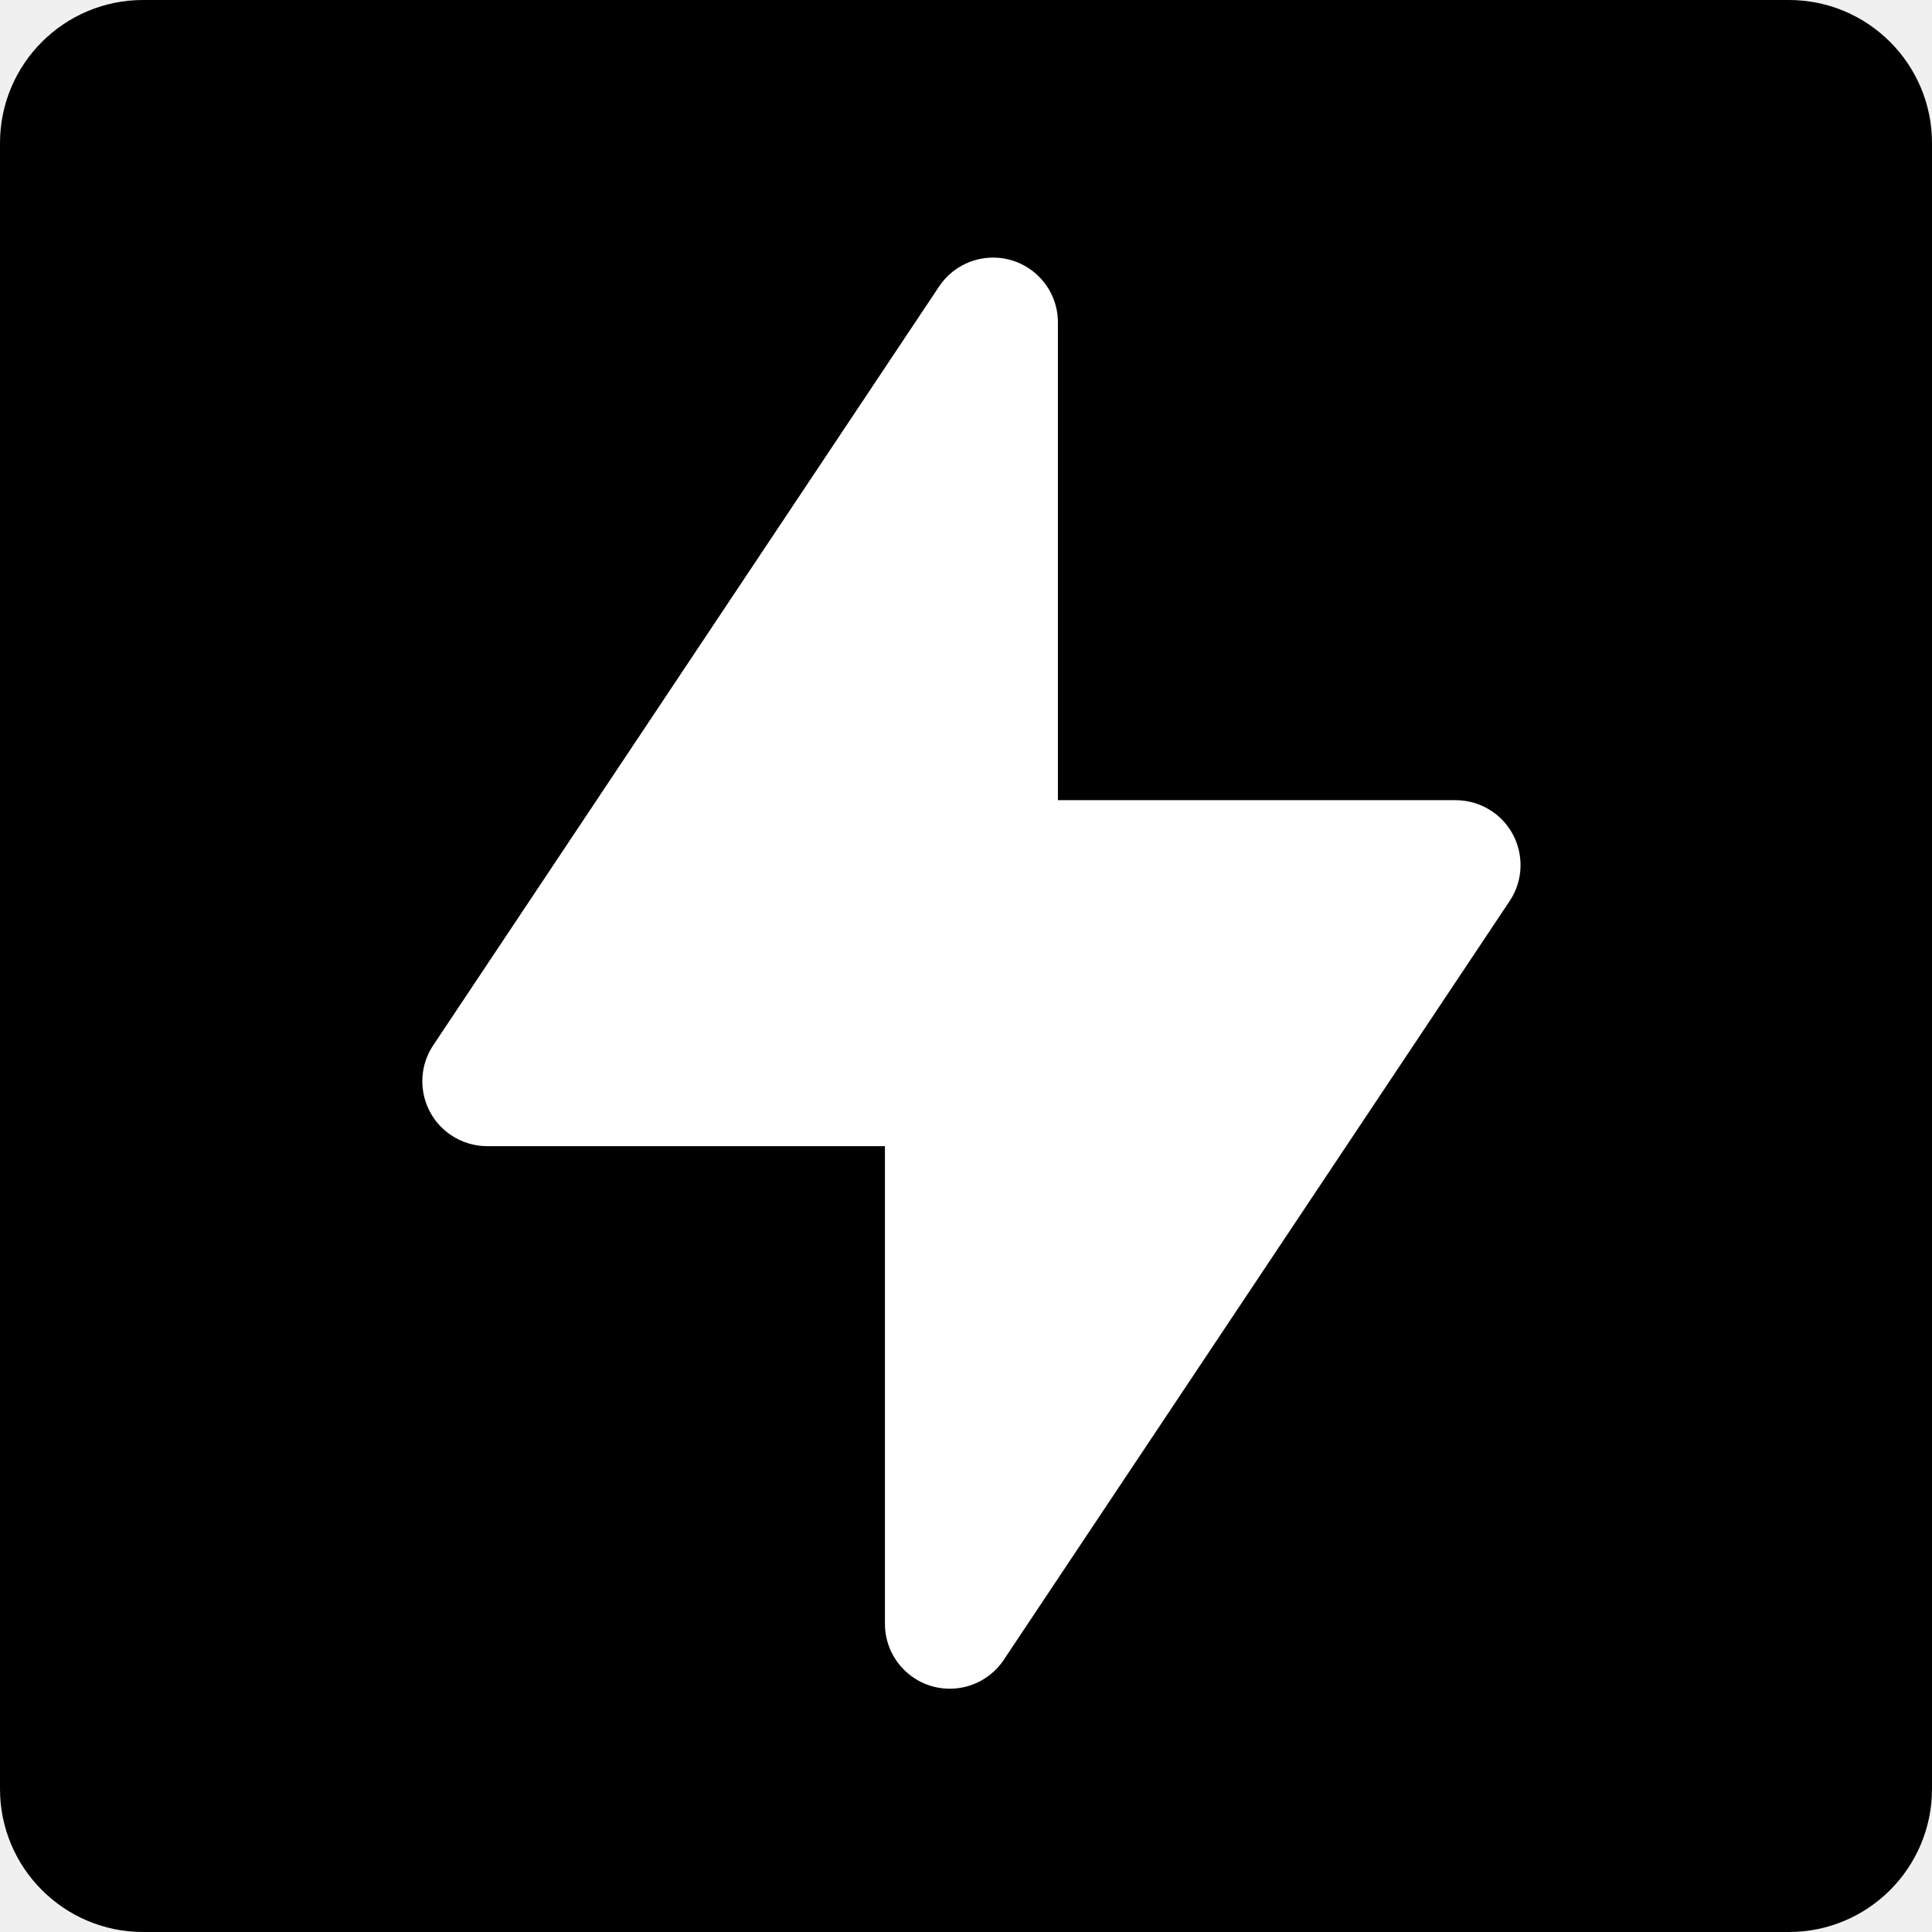
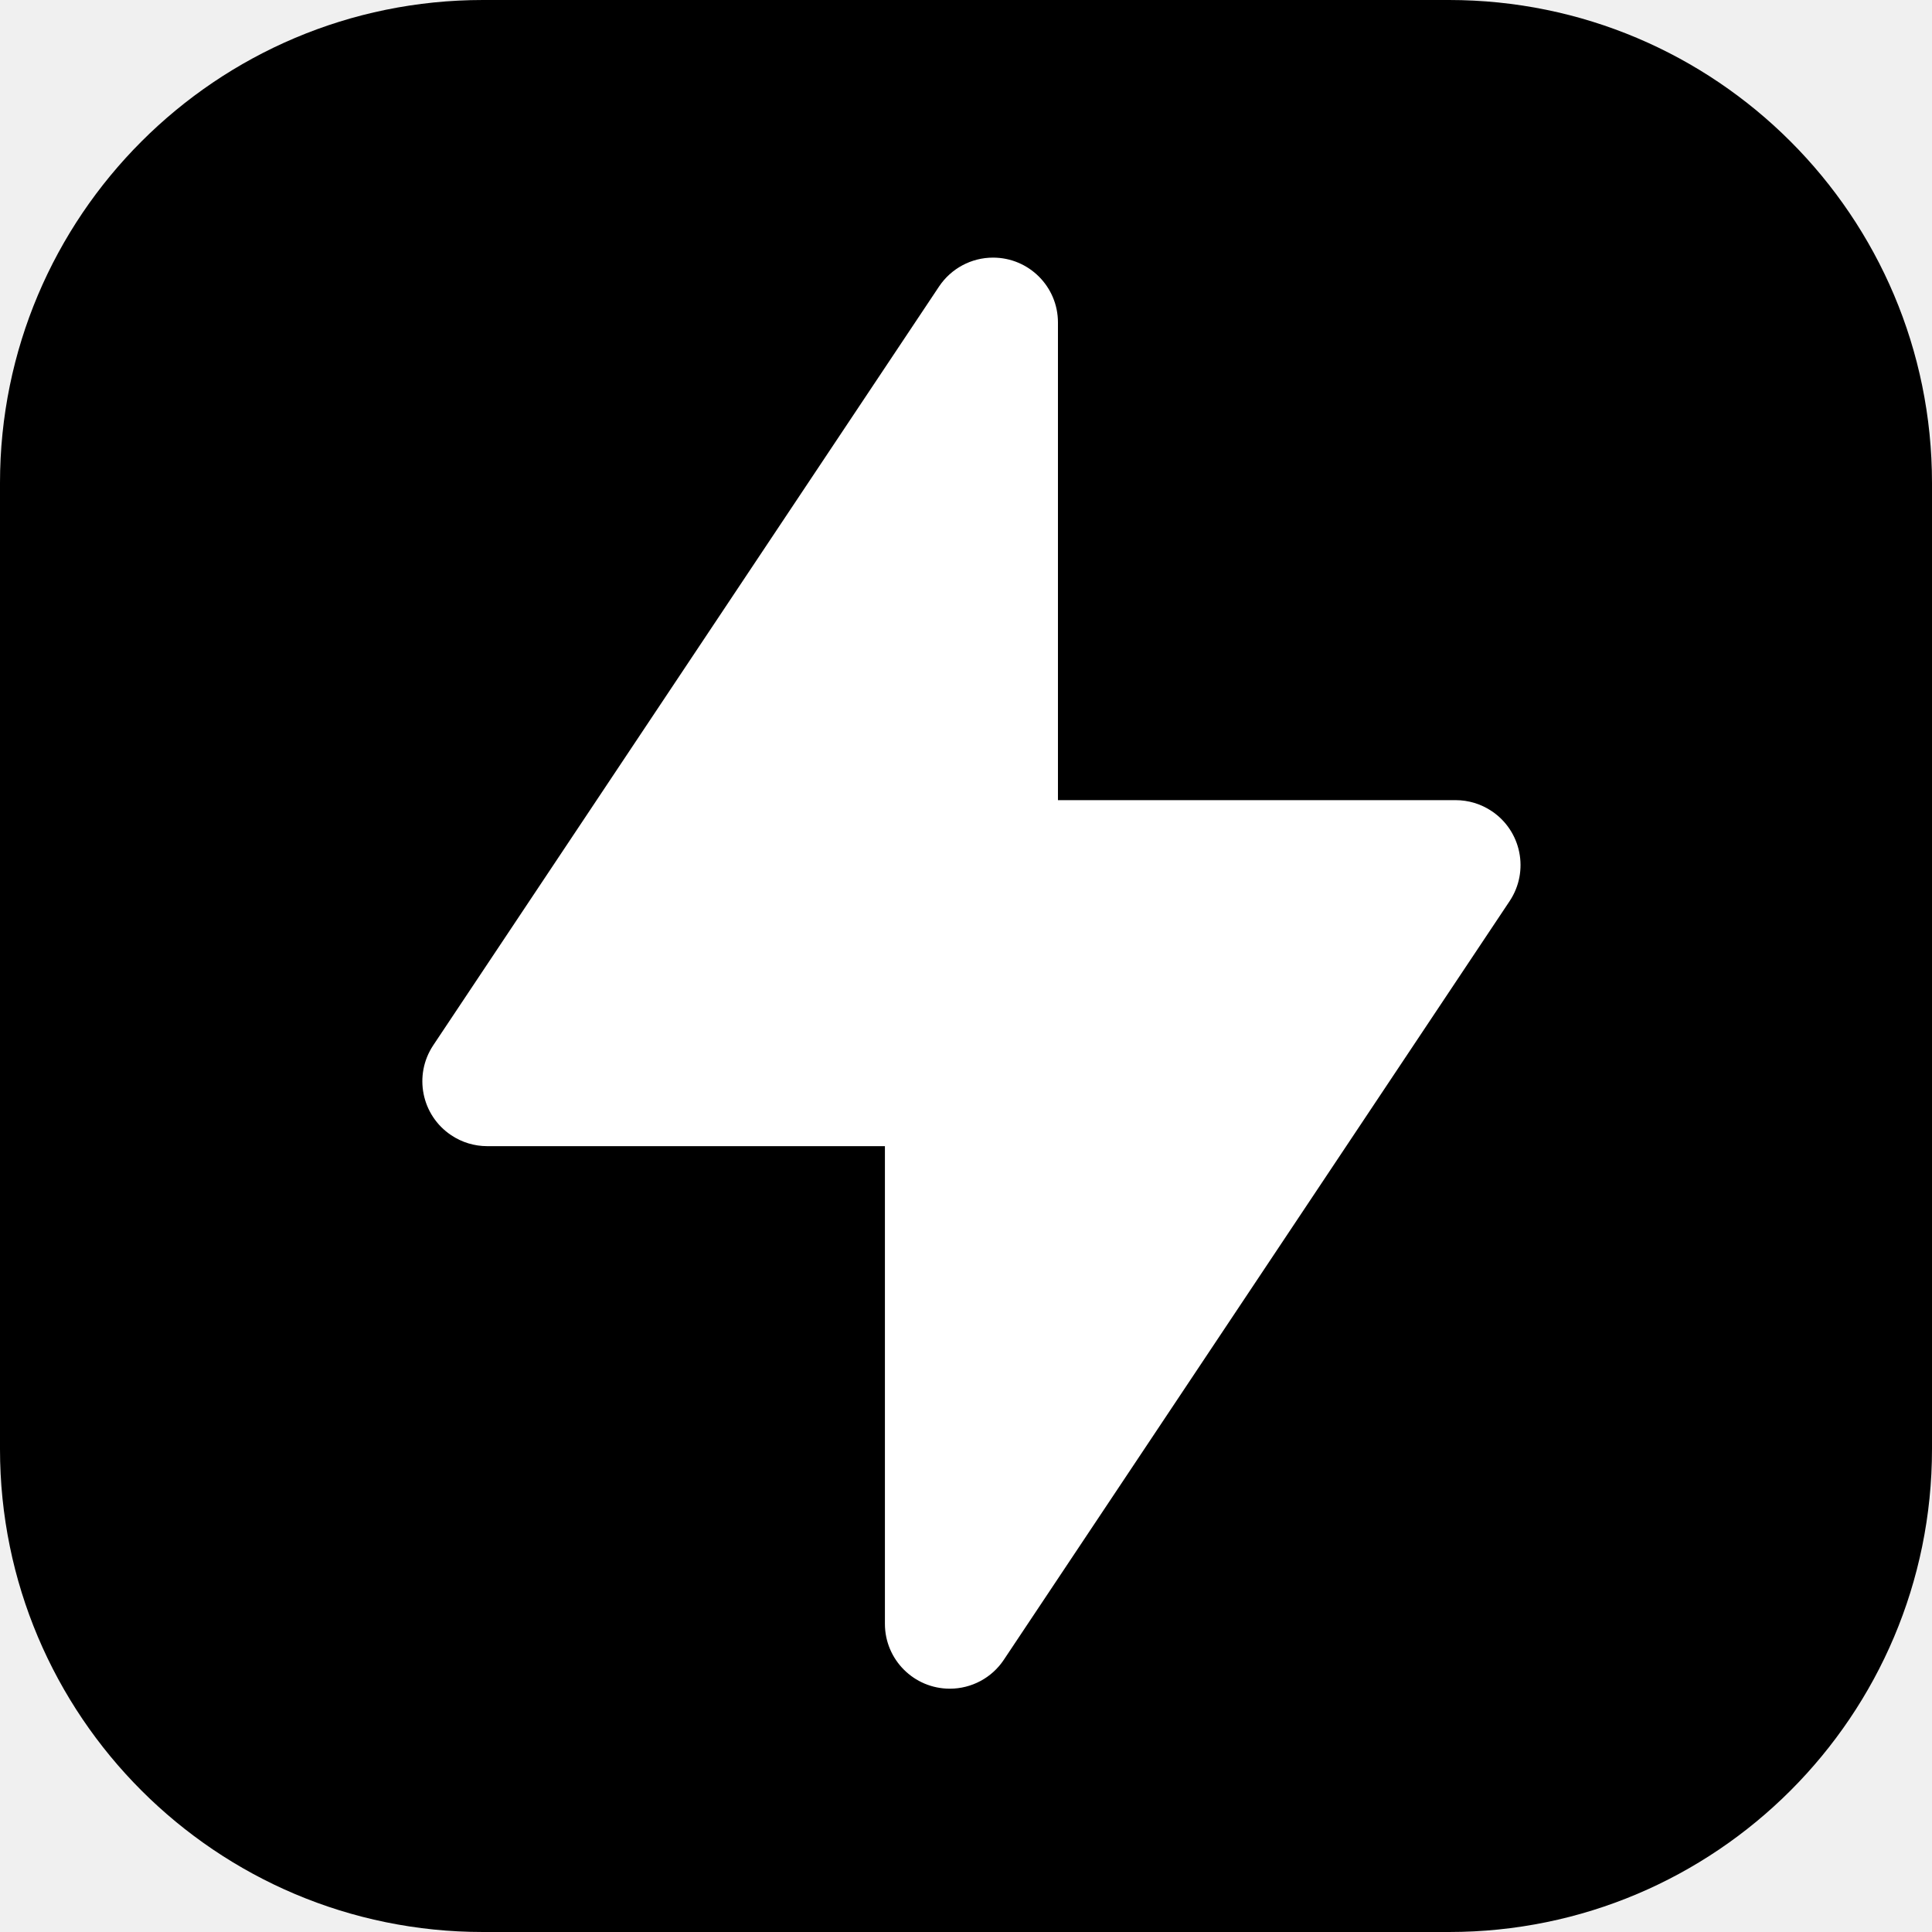
- <svg xmlns="http://www.w3.org/2000/svg" version="1.1" width="135" height="135">
-   <svg fill="none" version="1.1" width="135" height="135" viewBox="0 0 135 135">
-     <defs>
-       <clipPath id="SvgjsClipPath1000">
-         <rect x="0" y="0" width="135" height="135" rx="10" />
-       </clipPath>
-     </defs>
-     <g clip-path="url(#master_svg0_10_2881)">
-       <rect x="0" y="0" width="135" height="135" rx="10" fill="#000000" fill-opacity="1" />
-       <g>
-         <path d="M70.14,115.982L105.488,62.96C106.876,60.877,106.313,58.061,104.228,56.673C103.484,56.177,102.61,55.913,101.716,55.913L73.923,55.913L73.923,22.533C73.923,20.03,71.895,18,69.391,18C67.875,18,66.461,18.757,65.62,20.018L30.272,73.04C28.884,75.124,29.447,77.938,31.53,79.327C32.275,79.823,33.149,80.089,34.044,80.089L61.836,80.089L61.836,113.467C61.836,115.97,63.865,118,66.368,118C67.884,118,69.3,117.243,70.14,115.982Z" fill="#FFFFFF" fill-opacity="1" style="mix-blend-mode:passthrough" />
-       </g>
+ <svg xmlns="http://www.w3.org/2000/svg" fill="none" version="1.1" width="32" height="32" viewBox="0 0 32 32">
+   <defs>
+     <clipPath id="master_svg0_11_5449">
+       <rect x="0" y="0" width="32" height="32" rx="8" />
+     </clipPath>
+   </defs>
+   <g clip-path="url(#master_svg0_11_5449)">
+     <rect x="0" y="0" width="32" height="32" rx="8" fill="#000000" fill-opacity="1" />
+     <g>
+       <path d="M16.626,27.492L25.005,14.924C25.333,14.43,25.2,13.763,24.706,13.434C24.53,13.316,24.322,13.253,24.11,13.253L17.523,13.253L17.523,5.341C17.523,4.748,17.042,4.267,16.448,4.267C16.089,4.267,15.754,4.446,15.554,4.745L7.176,17.313C6.847,17.807,6.98,18.474,7.474,18.803C7.65,18.921,7.858,18.984,8.07,18.984L14.657,18.984L14.657,26.896C14.657,27.489,15.138,27.97,15.732,27.97C16.091,27.97,16.427,27.791,16.626,27.492Z" fill="#FFFFFF" fill-opacity="1" style="mix-blend-mode:passthrough" />
    </g>
-   </svg>
-   <style>@media (prefers-color-scheme: light) { :root { filter: none; } }
- @media (prefers-color-scheme: dark) { :root { filter: none; } }
- </style>
+   </g>
</svg>
